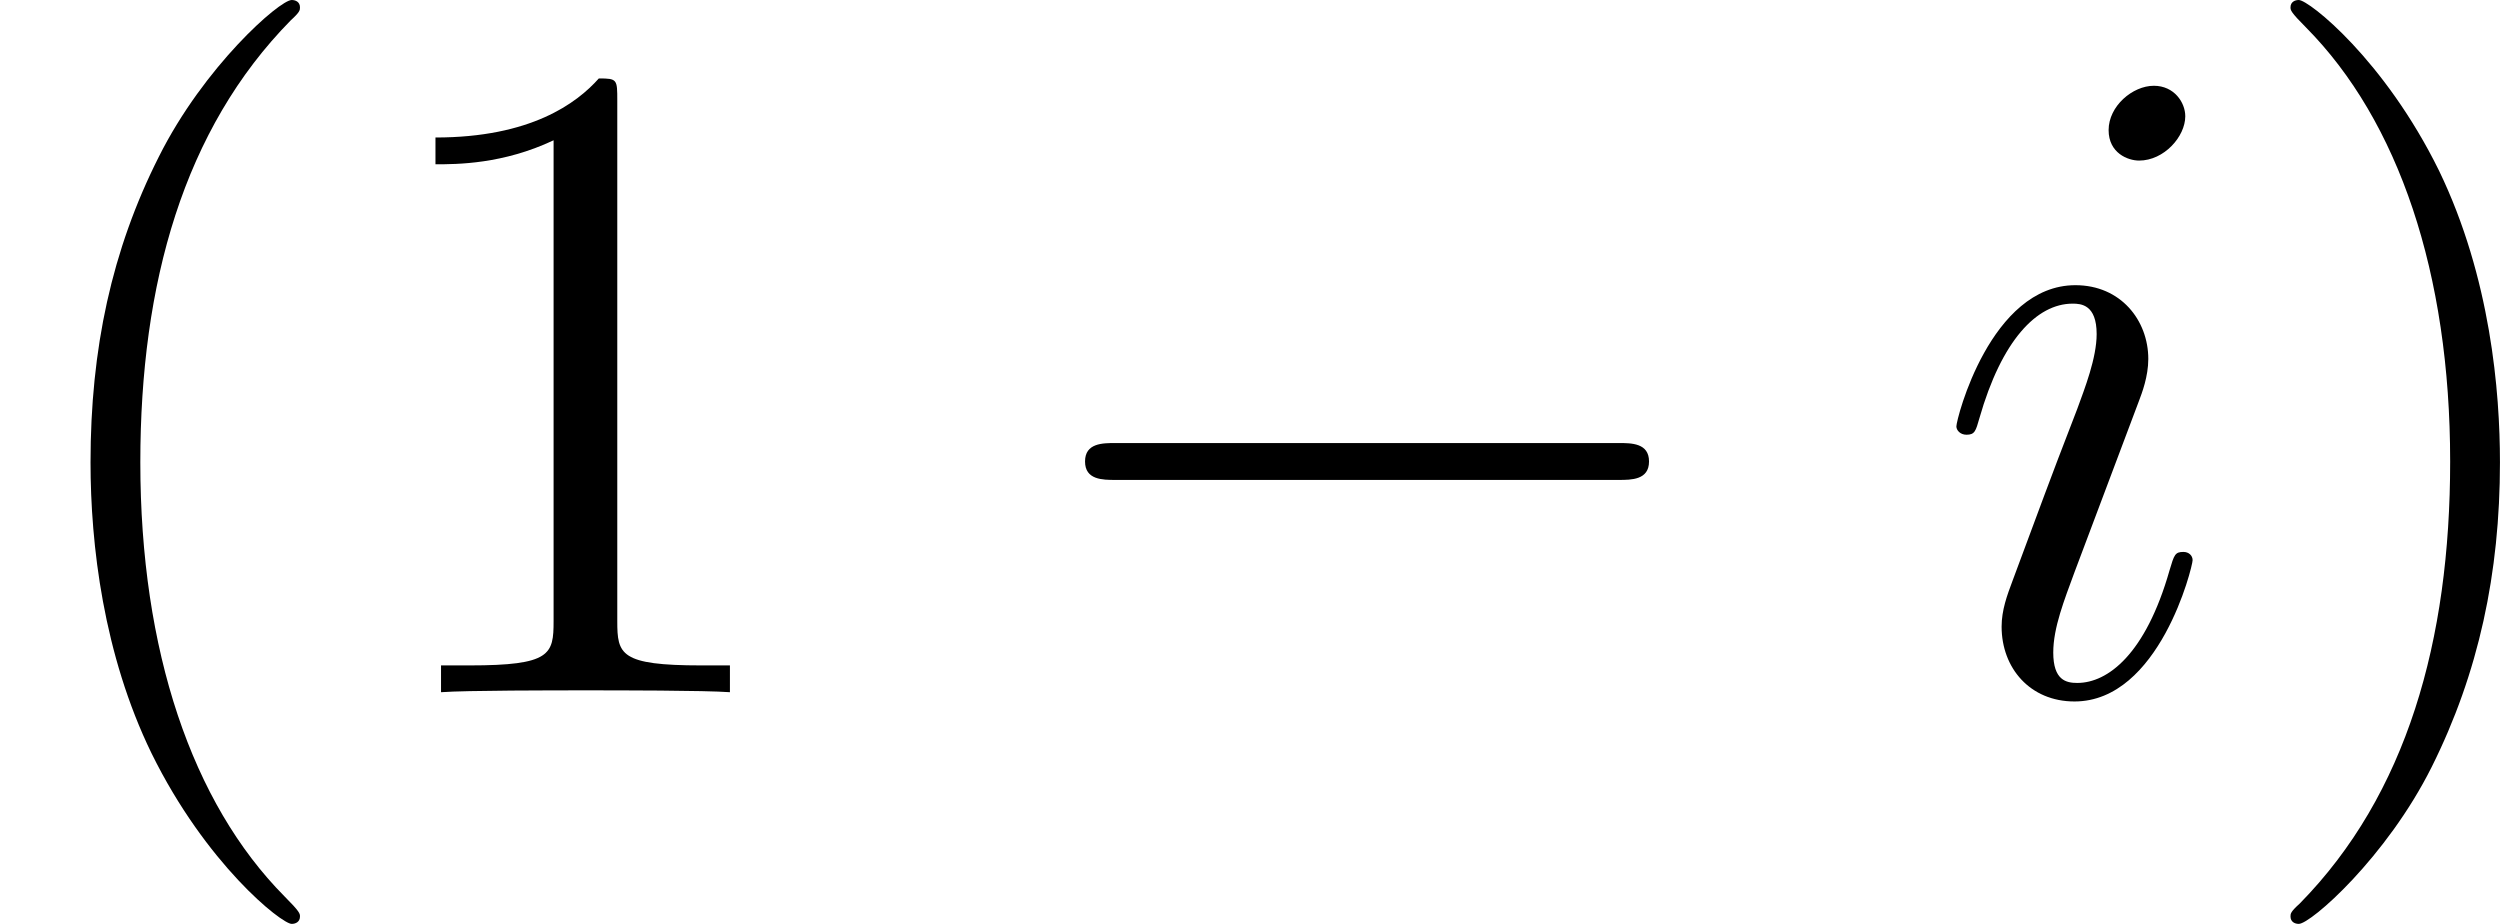
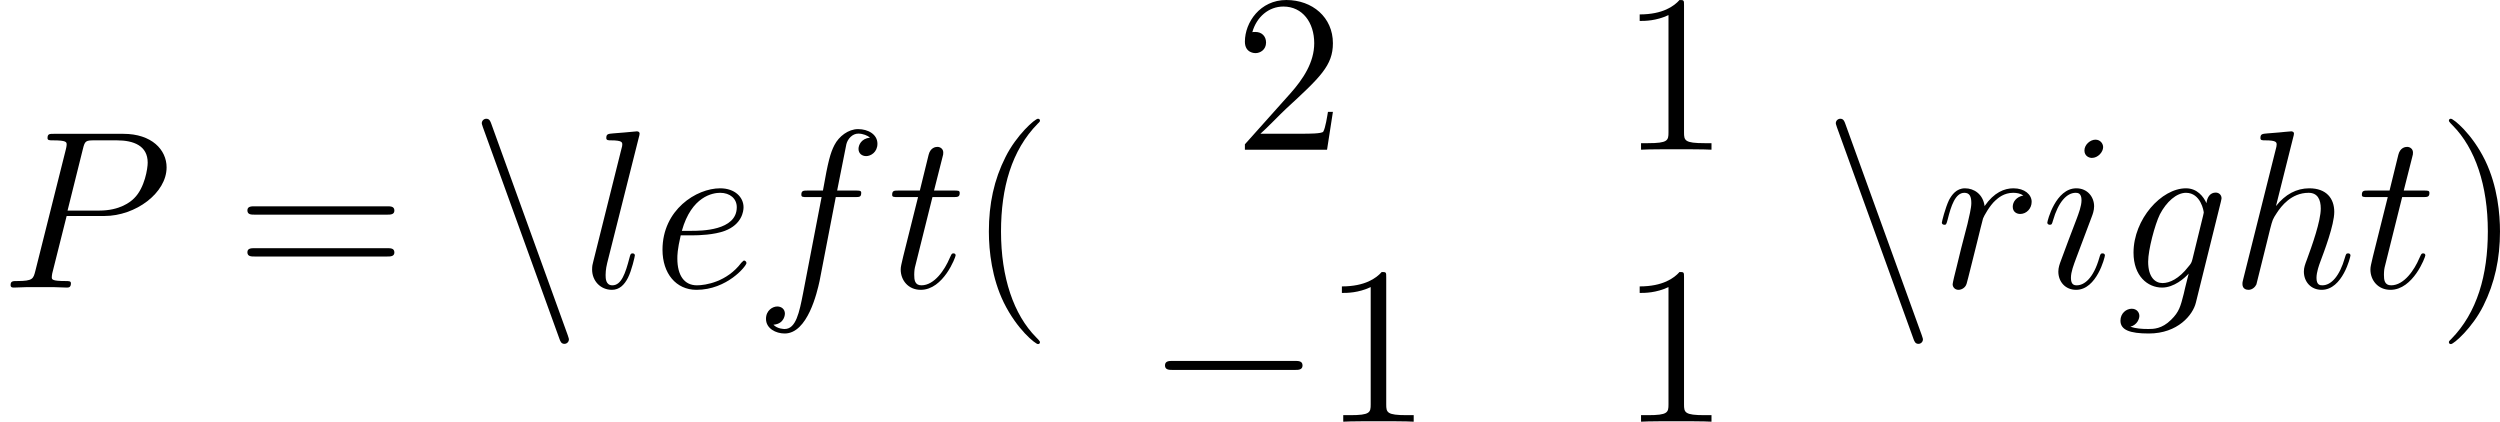
- <svg xmlns="http://www.w3.org/2000/svg" xmlns:xlink="http://www.w3.org/1999/xlink" version="1.1" width="45.335pt" height="16.754pt" viewBox="152.693 320.145 45.335 16.754">
+ <svg xmlns="http://www.w3.org/2000/svg" xmlns:xlink="http://www.w3.org/1999/xlink" version="1.1" width="185.877pt" height="31.354pt" viewBox="232.528 351.958 185.877 31.354">
  <defs>
-     <path id="g1-0" d="M7.571-2.727C7.571-2.945 7.364-2.945 7.211-2.945H1.265C1.113-2.945 .905-2.945 .905-2.727S1.113-2.509 1.265-2.509H7.211C7.364-2.509 7.571-2.509 7.571-2.727Z" />
-     <path id="g31-105" d="M3.383-1.71C3.383-1.769 3.335-1.817 3.264-1.817C3.156-1.817 3.144-1.781 3.084-1.578C2.774-.49 2.283-.12 1.889-.12C1.745-.12 1.578-.155 1.578-.514C1.578-.837 1.722-1.196 1.853-1.554L2.69-3.778C2.726-3.873 2.809-4.089 2.809-4.316C2.809-4.818 2.451-5.272 1.865-5.272C.765-5.272 .323-3.539 .323-3.443C.323-3.395 .371-3.335 .454-3.335C.562-3.335 .574-3.383 .622-3.551C.909-4.555 1.363-5.033 1.829-5.033C1.937-5.033 2.14-5.021 2.14-4.639C2.14-4.328 1.985-3.933 1.889-3.67C1.459-2.558 1.459-2.534 1.052-1.447C.98-1.255 .909-1.064 .909-.849C.909-.311 1.279 .12 1.853 .12C2.953 .12 3.383-1.626 3.383-1.71ZM3.288-7.46C3.288-7.639 3.144-7.855 2.881-7.855C2.606-7.855 2.295-7.592 2.295-7.281C2.295-6.982 2.546-6.886 2.69-6.886C3.013-6.886 3.288-7.197 3.288-7.46Z" />
-     <use id="g28-0" xlink:href="#g1-0" transform="scale(1.095891)" />
-     <path id="g34-40" d="M3.885 2.905C3.885 2.869 3.885 2.845 3.682 2.642C2.487 1.435 1.817-.538 1.817-2.977C1.817-5.296 2.379-7.293 3.766-8.703C3.885-8.811 3.885-8.835 3.885-8.871C3.885-8.942 3.826-8.966 3.778-8.966C3.622-8.966 2.642-8.106 2.056-6.934C1.447-5.727 1.172-4.447 1.172-2.977C1.172-1.913 1.339-.49 1.961 .789C2.666 2.224 3.646 3.001 3.778 3.001C3.826 3.001 3.885 2.977 3.885 2.905Z" />
-     <path id="g34-41" d="M3.371-2.977C3.371-3.885 3.252-5.368 2.582-6.755C1.877-8.189 .897-8.966 .765-8.966C.717-8.966 .658-8.942 .658-8.871C.658-8.835 .658-8.811 .861-8.608C2.056-7.4 2.726-5.428 2.726-2.989C2.726-.669 2.164 1.327 .777 2.738C.658 2.845 .658 2.869 .658 2.905C.658 2.977 .717 3.001 .765 3.001C.921 3.001 1.901 2.14 2.487 .968C3.096-.251 3.371-1.542 3.371-2.977Z" />
-     <path id="g34-49" d="M4.902 0V-.347H4.531C3.479-.347 3.443-.49 3.443-.921V-7.663C3.443-7.938 3.443-7.95 3.204-7.95C2.917-7.627 2.319-7.185 1.088-7.185V-6.838C1.363-6.838 1.961-6.838 2.618-7.149V-.921C2.618-.49 2.582-.347 1.53-.347H1.16V0C1.482-.024 2.642-.024 3.037-.024S4.579-.024 4.902 0Z" />
+     <path id="g12-0" d="M8.297-2.989C8.297-3.228 8.07-3.228 7.902-3.228H1.387C1.219-3.228 .992-3.228 .992-2.989S1.219-2.75 1.387-2.75H7.902C8.07-2.75 8.297-2.75 8.297-2.989Z" />
+     <path id="g12-110" d="M5.296 2.75C5.296 2.75 5.296 2.69 5.236 2.534L1.172-8.703C1.124-8.835 1.076-8.966 .909-8.966C.777-8.966 .669-8.859 .669-8.727C.669-8.727 .669-8.667 .729-8.512L4.794 2.726C4.842 2.857 4.89 2.989 5.057 2.989C5.189 2.989 5.296 2.881 5.296 2.75Z" />
+     <path id="g18-40" d="M3.885 2.905C3.885 2.869 3.885 2.845 3.682 2.642C2.487 1.435 1.817-.538 1.817-2.977C1.817-5.296 2.379-7.293 3.766-8.703C3.885-8.811 3.885-8.835 3.885-8.871C3.885-8.942 3.826-8.966 3.778-8.966C3.622-8.966 2.642-8.106 2.056-6.934C1.447-5.727 1.172-4.447 1.172-2.977C1.172-1.913 1.339-.49 1.961 .789C2.666 2.224 3.646 3.001 3.778 3.001C3.826 3.001 3.885 2.977 3.885 2.905Z" />
+     <path id="g18-41" d="M3.371-2.977C3.371-3.885 3.252-5.368 2.582-6.755C1.877-8.189 .897-8.966 .765-8.966C.717-8.966 .658-8.942 .658-8.871C.658-8.835 .658-8.811 .861-8.608C2.056-7.4 2.726-5.428 2.726-2.989C2.726-.669 2.164 1.327 .777 2.738C.658 2.845 .658 2.869 .658 2.905C.658 2.977 .717 3.001 .765 3.001C.921 3.001 1.901 2.14 2.487 .968C3.096-.251 3.371-1.542 3.371-2.977Z" />
+     <path id="g18-49" d="M4.902 0V-.347H4.531C3.479-.347 3.443-.49 3.443-.921V-7.663C3.443-7.938 3.443-7.95 3.204-7.95C2.917-7.627 2.319-7.185 1.088-7.185V-6.838C1.363-6.838 1.961-6.838 2.618-7.149V-.921C2.618-.49 2.582-.347 1.53-.347H1.16V0C1.482-.024 2.642-.024 3.037-.024S4.579-.024 4.902 0Z" />
+     <path id="g18-50" d="M5.26-2.008H4.997C4.961-1.805 4.866-1.148 4.746-.956C4.663-.849 3.981-.849 3.622-.849H1.411C1.733-1.124 2.463-1.889 2.774-2.176C4.591-3.85 5.26-4.471 5.26-5.655C5.26-7.03 4.172-7.95 2.786-7.95S.586-6.767 .586-5.738C.586-5.129 1.112-5.129 1.148-5.129C1.399-5.129 1.71-5.308 1.71-5.691C1.71-6.025 1.482-6.253 1.148-6.253C1.04-6.253 1.016-6.253 .98-6.241C1.207-7.054 1.853-7.603 2.63-7.603C3.646-7.603 4.268-6.755 4.268-5.655C4.268-4.639 3.682-3.754 3.001-2.989L.586-.287V0H4.949L5.26-2.008Z" />
+     <path id="g18-61" d="M8.452-4.089C8.452-4.316 8.249-4.316 8.07-4.316H1.028C.861-4.316 .646-4.316 .646-4.101C.646-3.873 .849-3.873 1.028-3.873H8.07C8.237-3.873 8.452-3.873 8.452-4.089ZM8.452-1.865C8.452-2.092 8.249-2.092 8.07-2.092H1.028C.861-2.092 .646-2.092 .646-1.877C.646-1.65 .849-1.65 1.028-1.65H8.07C8.237-1.65 8.452-1.65 8.452-1.865Z" />
+     <path id="g15-80" d="M8.847-6.384C8.847-7.317 8.058-8.165 6.551-8.165H2.857C2.63-8.165 2.523-8.165 2.523-7.938C2.523-7.819 2.63-7.819 2.809-7.819C3.539-7.819 3.539-7.723 3.539-7.592C3.539-7.592 3.539-7.496 3.491-7.317L1.877-.885C1.769-.466 1.745-.347 .909-.347C.681-.347 .562-.347 .562-.132C.562 0 .669 0 .741 0C.968 0 1.207-.024 1.435-.024H2.833C3.061-.024 3.312 0 3.539 0C3.634 0 3.766 0 3.766-.227C3.766-.347 3.658-.347 3.479-.347C2.762-.347 2.75-.43 2.75-.55C2.75-.61 2.762-.693 2.774-.753L3.539-3.802H5.547C7.197-3.802 8.847-5.021 8.847-6.384ZM7.843-6.635C7.843-6.324 7.687-5.308 7.137-4.758C6.934-4.543 6.36-4.089 5.272-4.089H3.587L4.4-7.352C4.507-7.795 4.555-7.819 5.021-7.819H6.205C7.101-7.819 7.843-7.532 7.843-6.635Z" />
+     <path id="g15-101" d="M4.997-1.303C4.997-1.375 4.926-1.435 4.878-1.435C4.842-1.435 4.83-1.423 4.722-1.315C3.957-.299 2.821-.12 2.367-.12C1.686-.12 1.327-.658 1.327-1.542C1.327-1.71 1.327-2.008 1.506-2.774H2.14C2.463-2.774 3.276-2.798 3.85-3.013C4.758-3.359 4.842-4.053 4.842-4.268C4.842-4.794 4.388-5.272 3.599-5.272C2.343-5.272 .538-4.136 .538-2.008C.538-.753 1.255 .12 2.343 .12C3.969 .12 4.997-1.148 4.997-1.303ZM4.483-4.268C4.483-3.013 2.57-3.013 2.068-3.013H1.566C2.08-4.854 3.216-5.033 3.599-5.033C4.125-5.033 4.483-4.722 4.483-4.268Z" />
+     <path id="g15-102" d="M6.528-7.639C6.528-8.141 6.025-8.416 5.499-8.416C4.985-8.416 4.483-8.034 4.244-7.568C4.029-7.149 3.909-6.719 3.634-5.153H2.833C2.606-5.153 2.487-5.153 2.487-4.937C2.487-4.806 2.558-4.806 2.798-4.806H3.563L2.582 .287C2.379 1.327 2.2 2.2 1.602 2.2C1.566 2.2 1.219 2.2 1.004 1.973C1.614 1.925 1.614 1.387 1.614 1.387C1.614 1.148 1.435 1.004 1.207 1.004C.968 1.004 .61 1.207 .61 1.662C.61 2.176 1.136 2.439 1.602 2.439C2.821 2.439 3.324 .251 3.455-.347L4.316-4.806H5.332C5.571-4.806 5.667-4.806 5.667-5.033C5.667-5.153 5.571-5.153 5.356-5.153H4.388L4.878-7.615C4.949-7.902 5.2-8.177 5.511-8.177C5.762-8.177 6.013-8.07 6.133-7.962C5.667-7.914 5.523-7.568 5.523-7.364C5.523-7.125 5.703-6.982 5.93-6.982C6.169-6.982 6.528-7.185 6.528-7.639Z" />
+     <path id="g15-103" d="M4.041-1.518C3.993-1.327 3.969-1.279 3.814-1.1C3.324-.466 2.821-.239 2.451-.239C2.056-.239 1.686-.55 1.686-1.375C1.686-2.008 2.044-3.347 2.307-3.885C2.654-4.555 3.192-5.033 3.694-5.033C4.483-5.033 4.639-4.053 4.639-3.981L4.603-3.814L4.041-1.518ZM4.22 .801L5.547-4.555C5.583-4.698 5.583-4.746 5.583-4.746C5.583-4.914 5.452-5.045 5.272-5.045C4.985-5.045 4.818-4.806 4.782-4.483C4.627-4.83 4.292-5.272 3.694-5.272C2.391-5.272 .909-3.634 .909-1.853C.909-.61 1.662 0 2.427 0C3.061 0 3.622-.502 3.838-.741C3.634 .06 3.634 .084 3.575 .335C3.407 .992 3.335 1.291 2.905 1.71C2.415 2.2 1.961 2.2 1.698 2.2C1.339 2.2 1.04 2.176 .741 2.08C1.124 1.973 1.219 1.638 1.219 1.506C1.219 1.315 1.076 1.124 .813 1.124C.526 1.124 .215 1.363 .215 1.757C.215 2.248 .705 2.439 1.722 2.439C3.264 2.439 4.065 1.447 4.22 .801Z" />
+     <path id="g15-104" d="M6.396-1.71C6.396-1.769 6.348-1.817 6.276-1.817C6.169-1.817 6.157-1.781 6.097-1.578C5.822-.622 5.38-.12 4.902-.12C4.782-.12 4.591-.132 4.591-.514C4.591-.825 4.734-1.207 4.782-1.339C4.997-1.913 5.535-3.324 5.535-4.017C5.535-4.734 5.117-5.272 4.208-5.272C3.527-5.272 2.929-4.949 2.439-4.328L3.359-7.998C3.371-8.046 3.395-8.118 3.395-8.177C3.395-8.297 3.252-8.297 3.252-8.297S2.654-8.249 2.594-8.237C2.391-8.225 2.212-8.201 1.997-8.189C1.698-8.165 1.614-8.153 1.614-7.938C1.614-7.819 1.71-7.819 1.877-7.819C2.463-7.819 2.475-7.711 2.475-7.592C2.475-7.52 2.451-7.424 2.439-7.388L.705-.466C.658-.287 .658-.263 .658-.191C.658 .072 .861 .12 .98 .12C1.184 .12 1.339-.036 1.399-.167L1.937-2.331C1.997-2.594 2.068-2.845 2.128-3.108C2.26-3.61 2.26-3.622 2.487-3.969S3.252-5.033 4.172-5.033C4.651-5.033 4.818-4.674 4.818-4.196C4.818-3.527 4.352-2.224 4.089-1.506C3.981-1.219 3.921-1.064 3.921-.849C3.921-.311 4.292 .12 4.866 .12C5.978 .12 6.396-1.638 6.396-1.71Z" />
+     <path id="g15-105" d="M3.383-1.71C3.383-1.769 3.335-1.817 3.264-1.817C3.156-1.817 3.144-1.781 3.084-1.578C2.774-.49 2.283-.12 1.889-.12C1.745-.12 1.578-.155 1.578-.514C1.578-.837 1.722-1.196 1.853-1.554L2.69-3.778C2.726-3.873 2.809-4.089 2.809-4.316C2.809-4.818 2.451-5.272 1.865-5.272C.765-5.272 .323-3.539 .323-3.443C.323-3.395 .371-3.335 .454-3.335C.562-3.335 .574-3.383 .622-3.551C.909-4.555 1.363-5.033 1.829-5.033C1.937-5.033 2.14-5.021 2.14-4.639C2.14-4.328 1.985-3.933 1.889-3.67C1.459-2.558 1.459-2.534 1.052-1.447C.98-1.255 .909-1.064 .909-.849C.909-.311 1.279 .12 1.853 .12C2.953 .12 3.383-1.626 3.383-1.71ZM3.288-7.46C3.288-7.639 3.144-7.855 2.881-7.855C2.606-7.855 2.295-7.592 2.295-7.281C2.295-6.982 2.546-6.886 2.69-6.886C3.013-6.886 3.288-7.197 3.288-7.46Z" />
+     <path id="g15-108" d="M2.821-1.71C2.821-1.769 2.774-1.817 2.702-1.817C2.594-1.817 2.582-1.757 2.534-1.578C2.319-.753 2.104-.12 1.626-.12C1.267-.12 1.267-.502 1.267-.669C1.267-.717 1.267-.968 1.351-1.303L3.037-7.998C3.049-8.046 3.072-8.118 3.072-8.177C3.072-8.297 2.929-8.297 2.929-8.297L2.271-8.237C2.068-8.225 1.889-8.201 1.674-8.189C1.387-8.165 1.303-8.153 1.303-7.938C1.303-7.819 1.423-7.819 1.542-7.819C2.152-7.819 2.152-7.711 2.152-7.592C2.152-7.544 2.152-7.52 2.092-7.305L.61-1.375C.574-1.243 .55-1.148 .55-.956C.55-.359 .992 .12 1.602 .12C1.997 .12 2.26-.143 2.451-.514C2.654-.909 2.821-1.662 2.821-1.71Z" />
+     <path id="g15-114" d="M5.093-4.555C5.093-4.937 4.722-5.272 4.125-5.272C3.646-5.272 3.096-5.057 2.594-4.328C2.511-4.961 2.032-5.272 1.554-5.272C1.088-5.272 .849-4.914 .705-4.651C.502-4.22 .323-3.503 .323-3.443C.323-3.395 .371-3.335 .454-3.335C.55-3.335 .562-3.347 .634-3.622C.813-4.34 1.04-5.033 1.518-5.033C1.805-5.033 1.889-4.83 1.889-4.483C1.889-4.22 1.769-3.754 1.686-3.383L1.351-2.092L1.112-1.112C1.028-.801 .897-.239 .897-.179C.897-.012 1.028 .12 1.207 .12C1.339 .12 1.566 .036 1.638-.203C1.674-.299 2.116-2.104 2.188-2.379C2.248-2.642 2.319-2.893 2.379-3.156L2.511-3.67C2.546-3.778 2.869-4.364 3.168-4.627C3.312-4.758 3.622-5.033 4.113-5.033C4.304-5.033 4.495-4.997 4.651-4.89C4.28-4.818 4.089-4.555 4.089-4.292C4.089-4.005 4.316-3.909 4.483-3.909C4.818-3.909 5.093-4.196 5.093-4.555Z" />
+     <path id="g15-116" d="M3.634-1.71C3.634-1.781 3.587-1.817 3.515-1.817C3.515-1.817 3.443-1.817 3.419-1.769C3.419-1.769 3.395-1.745 3.312-1.554C3.061-.956 2.511-.12 1.817-.12C1.459-.12 1.435-.418 1.435-.681C1.435-.681 1.435-.921 1.47-1.064L2.403-4.806H3.503C3.73-4.806 3.85-4.806 3.85-5.021C3.85-5.153 3.778-5.153 3.539-5.153H2.487L2.929-6.898C2.977-7.066 2.977-7.089 2.977-7.173C2.977-7.364 2.821-7.472 2.666-7.472C2.57-7.472 2.295-7.436 2.2-7.054L1.733-5.153H.61C.371-5.153 .263-5.153 .263-4.926C.263-4.806 .347-4.806 .574-4.806H1.638L.849-1.65C.753-1.231 .717-1.112 .717-.956C.717-.395 1.112 .12 1.781 .12C2.989 .12 3.634-1.626 3.634-1.71Z" />
  </defs>
  <g id="page1" transform="matrix(1.4 0 0 1.4 0 0)">
-     <use x="109.067" y="237.641" xlink:href="#g34-40" />
-     <use x="113.619" y="237.641" xlink:href="#g34-49" />
-     <use x="122.129" y="237.641" xlink:href="#g28-0" />
-     <use x="134.084" y="237.641" xlink:href="#g31-105" />
-     <use x="138.077" y="237.641" xlink:href="#g34-41" />
+     <use x="166.092" y="266.671" xlink:href="#g15-80" />
+     <use x="178.584" y="266.671" xlink:href="#g18-61" />
+     <use x="191.009" y="266.671" xlink:href="#g12-110" />
+     <use x="196.987" y="266.671" xlink:href="#g15-108" />
+     <use x="200.737" y="266.671" xlink:href="#g15-101" />
+     <use x="206.162" y="266.671" xlink:href="#g15-102" />
+     <use x="213.209" y="266.671" xlink:href="#g15-116" />
+     <use x="217.436" y="266.671" xlink:href="#g18-40" />
+     <use x="231.619" y="259.349" xlink:href="#g18-50" />
+     <use x="252.083" y="259.349" xlink:href="#g18-49" />
+     <use x="226.969" y="273.794" xlink:href="#g12-0" />
+     <use x="236.268" y="273.794" xlink:href="#g18-49" />
+     <use x="252.083" y="273.794" xlink:href="#g18-49" />
+     <use x="262.918" y="266.671" xlink:href="#g12-110" />
+     <use x="268.895" y="266.671" xlink:href="#g15-114" />
+     <use x="274.496" y="266.671" xlink:href="#g15-105" />
+     <use x="278.489" y="266.671" xlink:href="#g15-103" />
+     <use x="284.524" y="266.671" xlink:href="#g15-104" />
+     <use x="291.262" y="266.671" xlink:href="#g15-116" />
+     <use x="295.489" y="266.671" xlink:href="#g18-41" />
  </g>
</svg>
